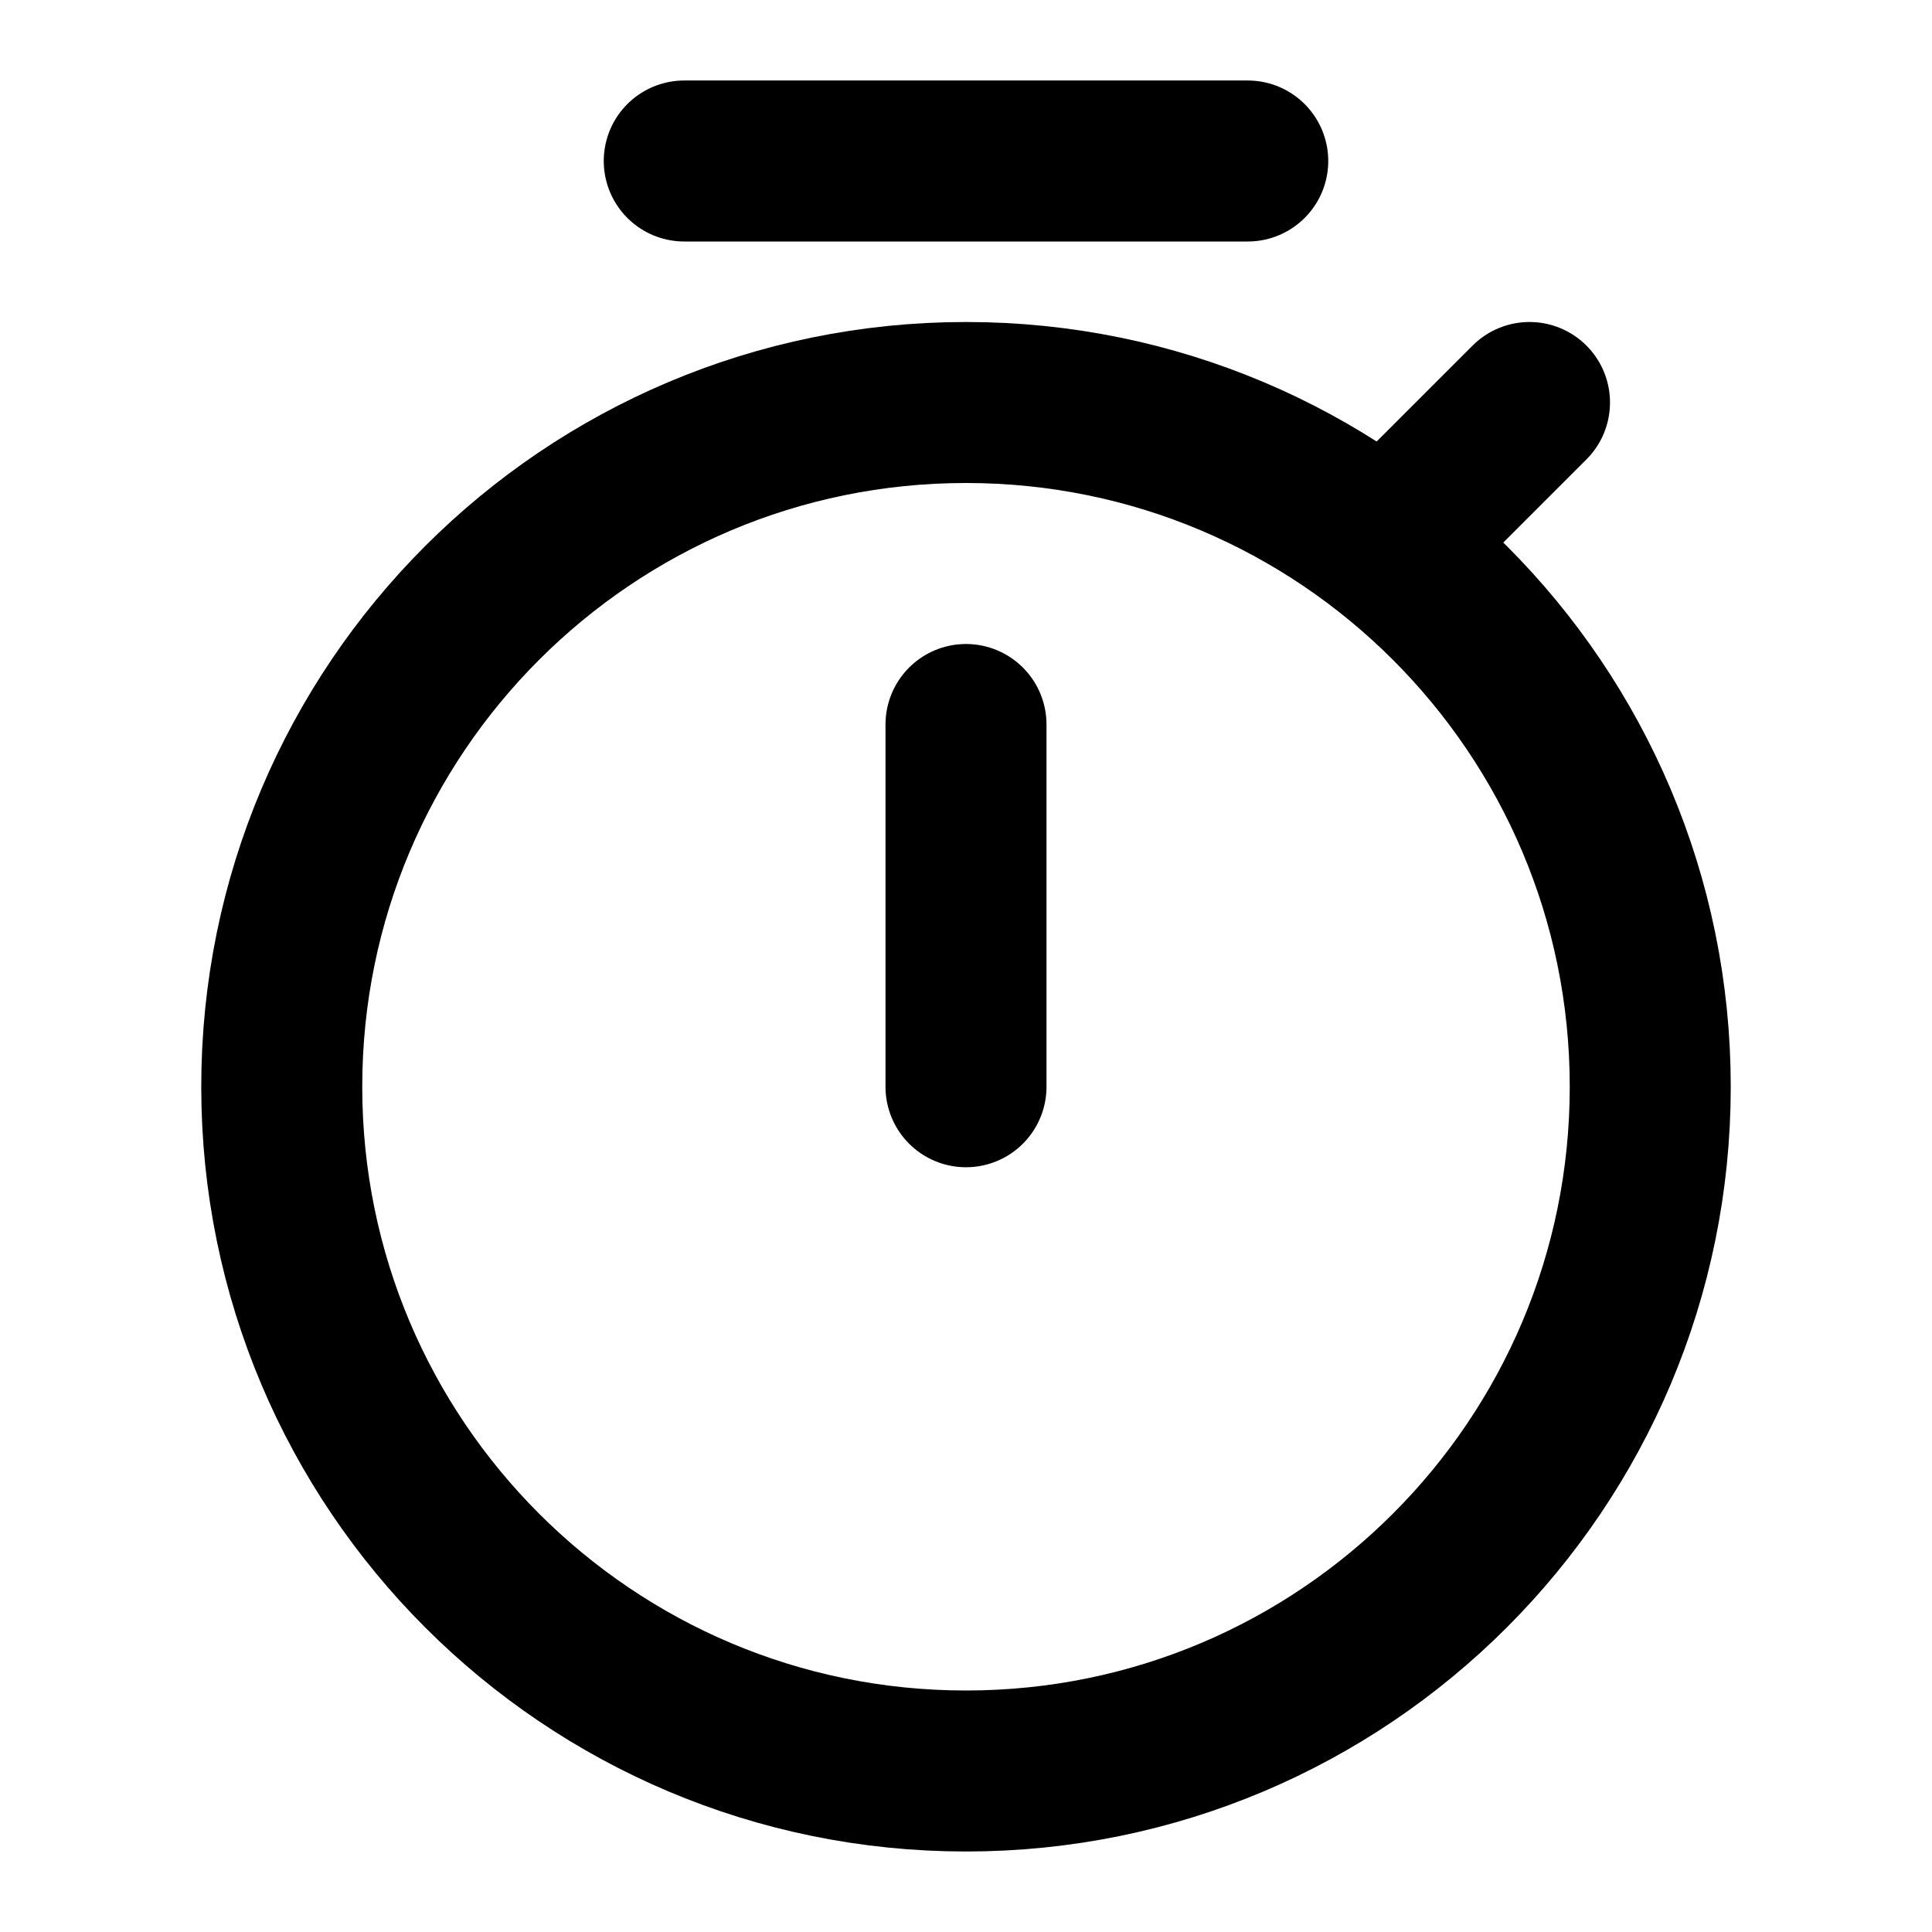
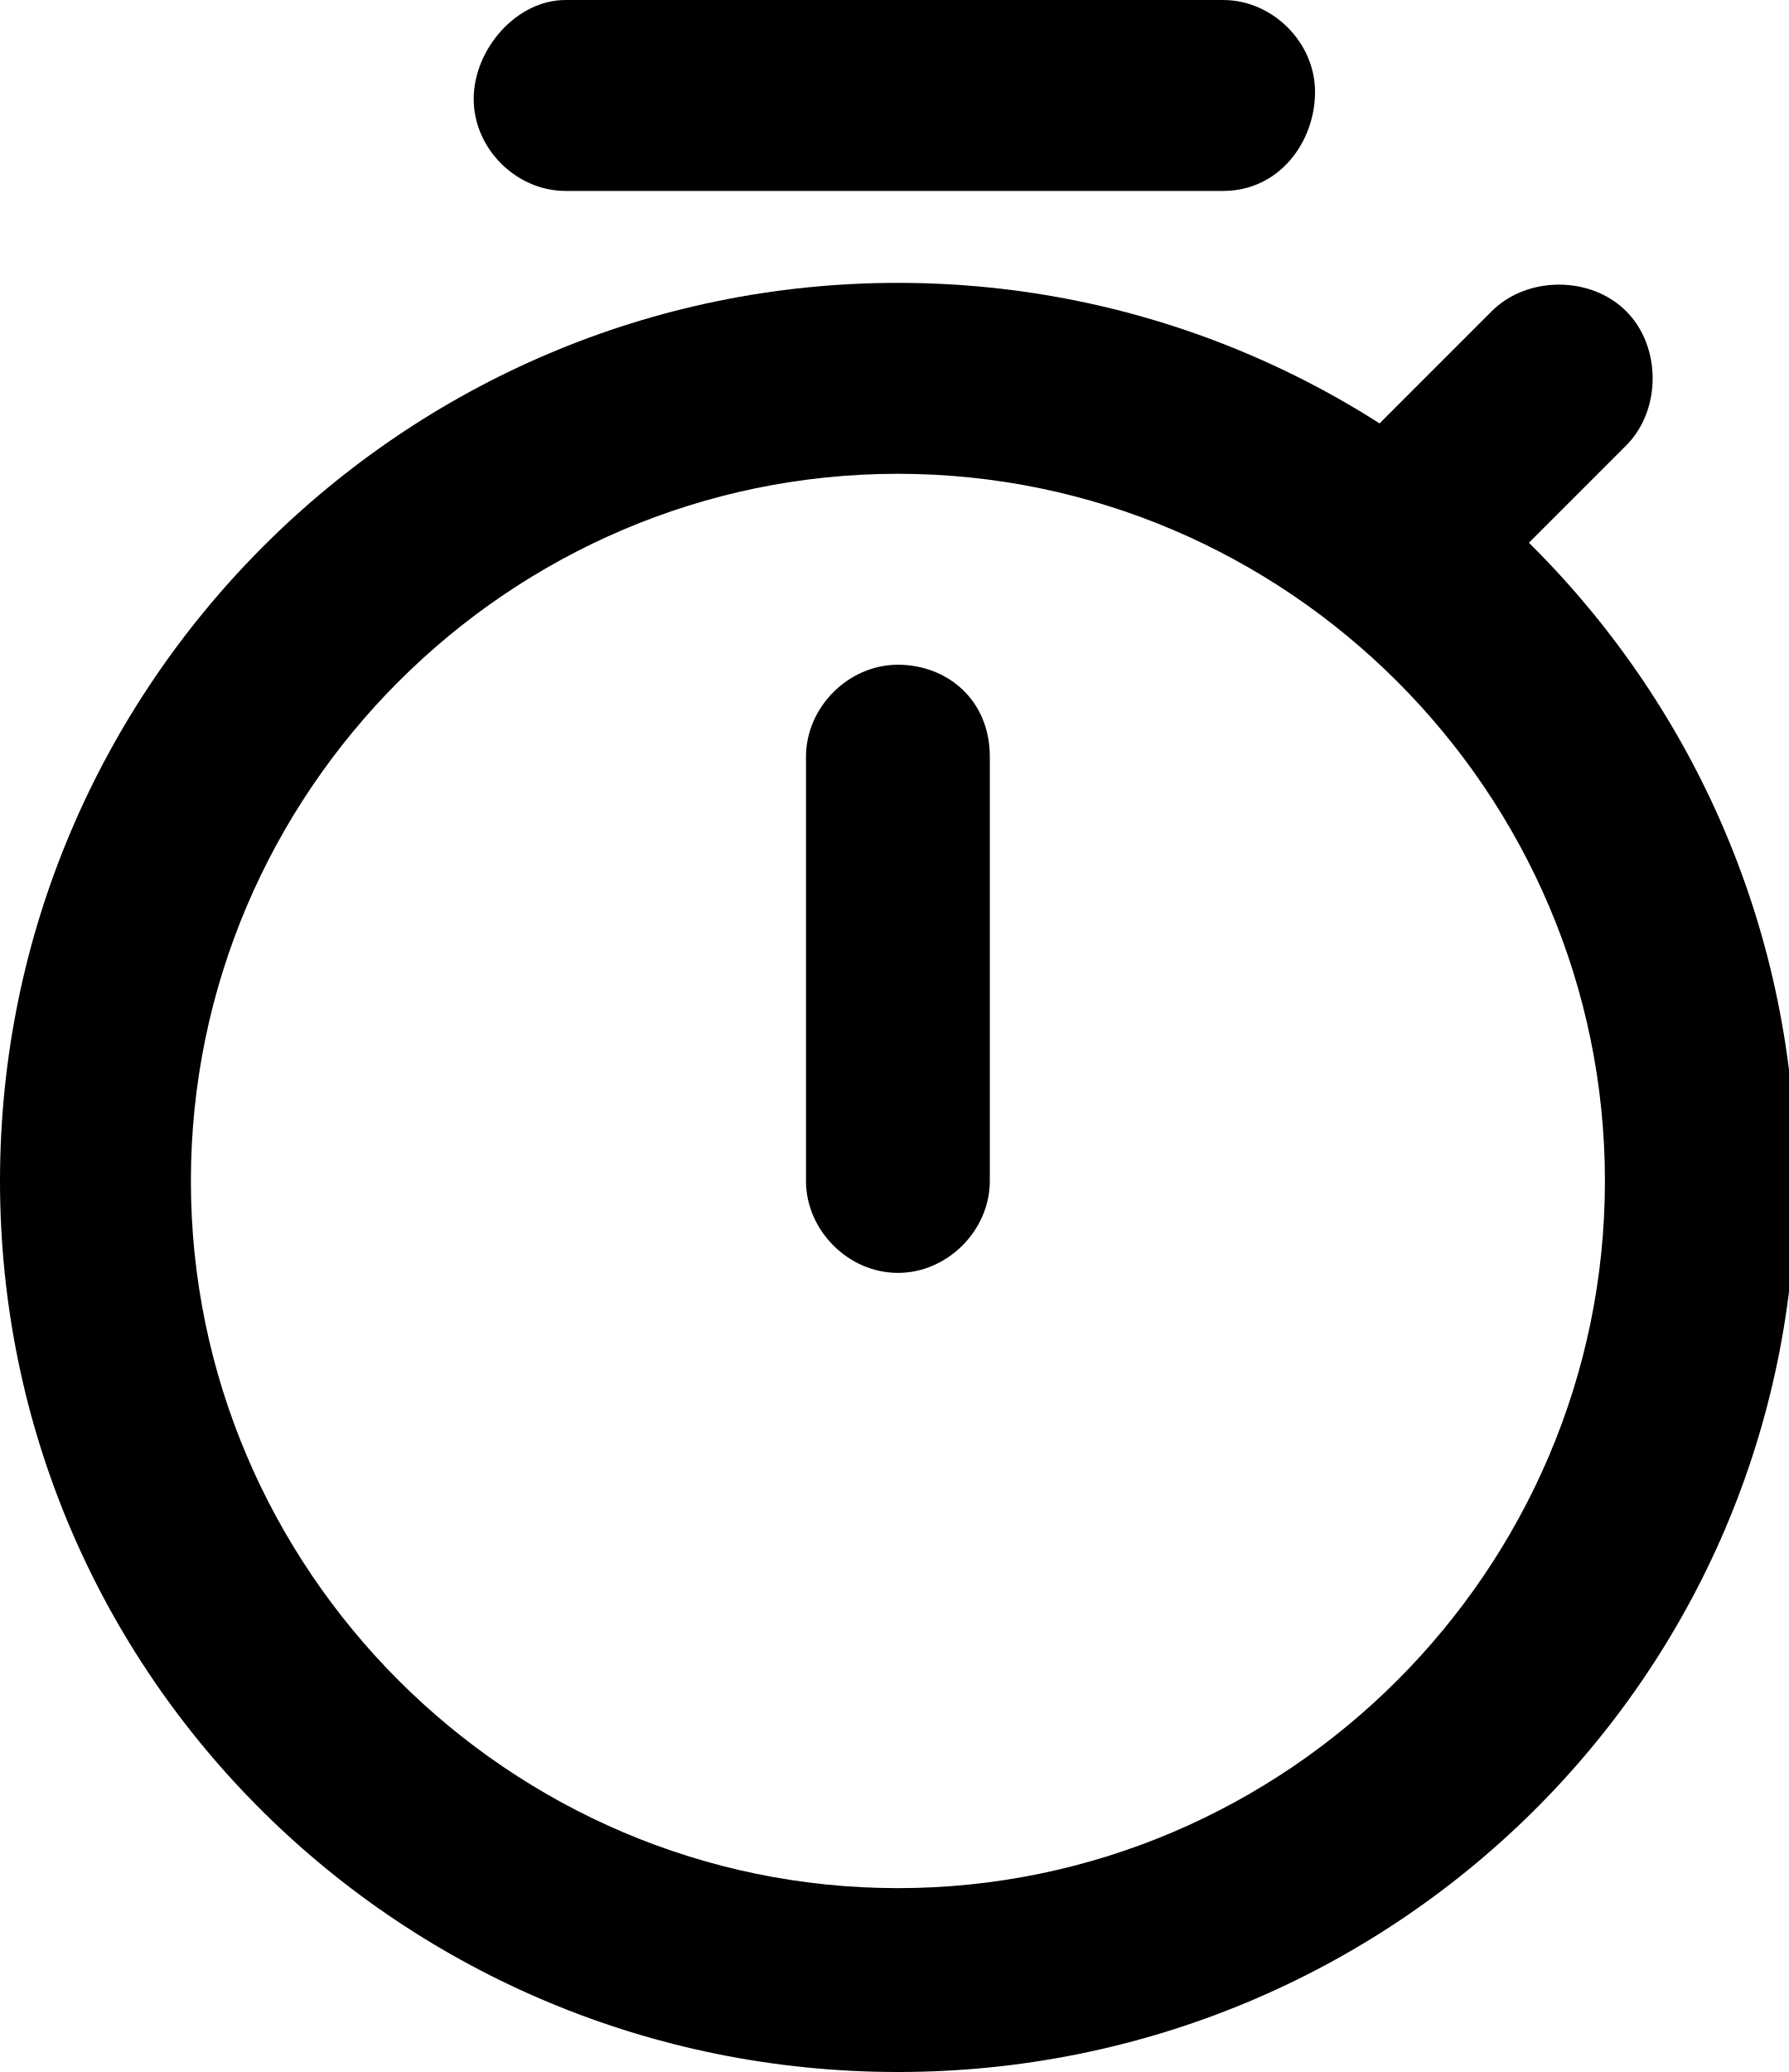
- <svg xmlns="http://www.w3.org/2000/svg" width="32" height="32" viewBox="0 0 48 48">
-   <g fill="none" stroke="currentColor" stroke-linejoin="round" stroke-width="4">
-     <path d="M24 44c9.389 0 17-7.611 17-17s-7.611-17-17-17S7 17.611 7 27s7.611 17 17 17Z" />
-     <path stroke-linecap="round" d="M31 4H17m21 6l-3 3m-11 5v9" />
+ <svg xmlns="http://www.w3.org/2000/svg" version="1.1" id="레이어_1" x="0px" y="0px" viewBox="0 0 25.3 29.3" style="enable-background:new 0 0 25.3 29.3;" xml:space="preserve">
+   <g>
+     <path d="M12.7,29.3C5.7,29.3,0,23.7,0,16.7S5.7,4,12.7,4s12.7,5.7,12.7,12.7S19.7,29.3,12.7,29.3z M12.7,6.7c-5.5,0-10,4.5-10,10   c0,5.5,4.5,10,10,10c5.5,0,10-4.5,10-10C22.7,11.2,18.2,6.7,12.7,6.7z" />
+     <path d="M12.7,18c-0.7,0-1.3-0.6-1.3-1.3v-6c0-0.7,0.6-1.3,1.3-1.3S14,9.9,14,10.7v6C14,17.4,13.4,18,12.7,18z M20,8.7   c-0.3,0-0.7-0.1-0.9-0.4c-0.5-0.5-0.5-1.4,0-1.9l2-2c0.5-0.5,1.4-0.5,1.9,0c0.5,0.5,0.5,1.4,0,1.9l-2,2C20.7,8.5,20.3,8.7,20,8.7z    M17.3,2.7H8c-0.7,0-1.3-0.6-1.3-1.3S7.3,0,8,0h9.3c0.7,0,1.3,0.6,1.3,1.3S18.1,2.7,17.3,2.7z" />
  </g>
</svg>
